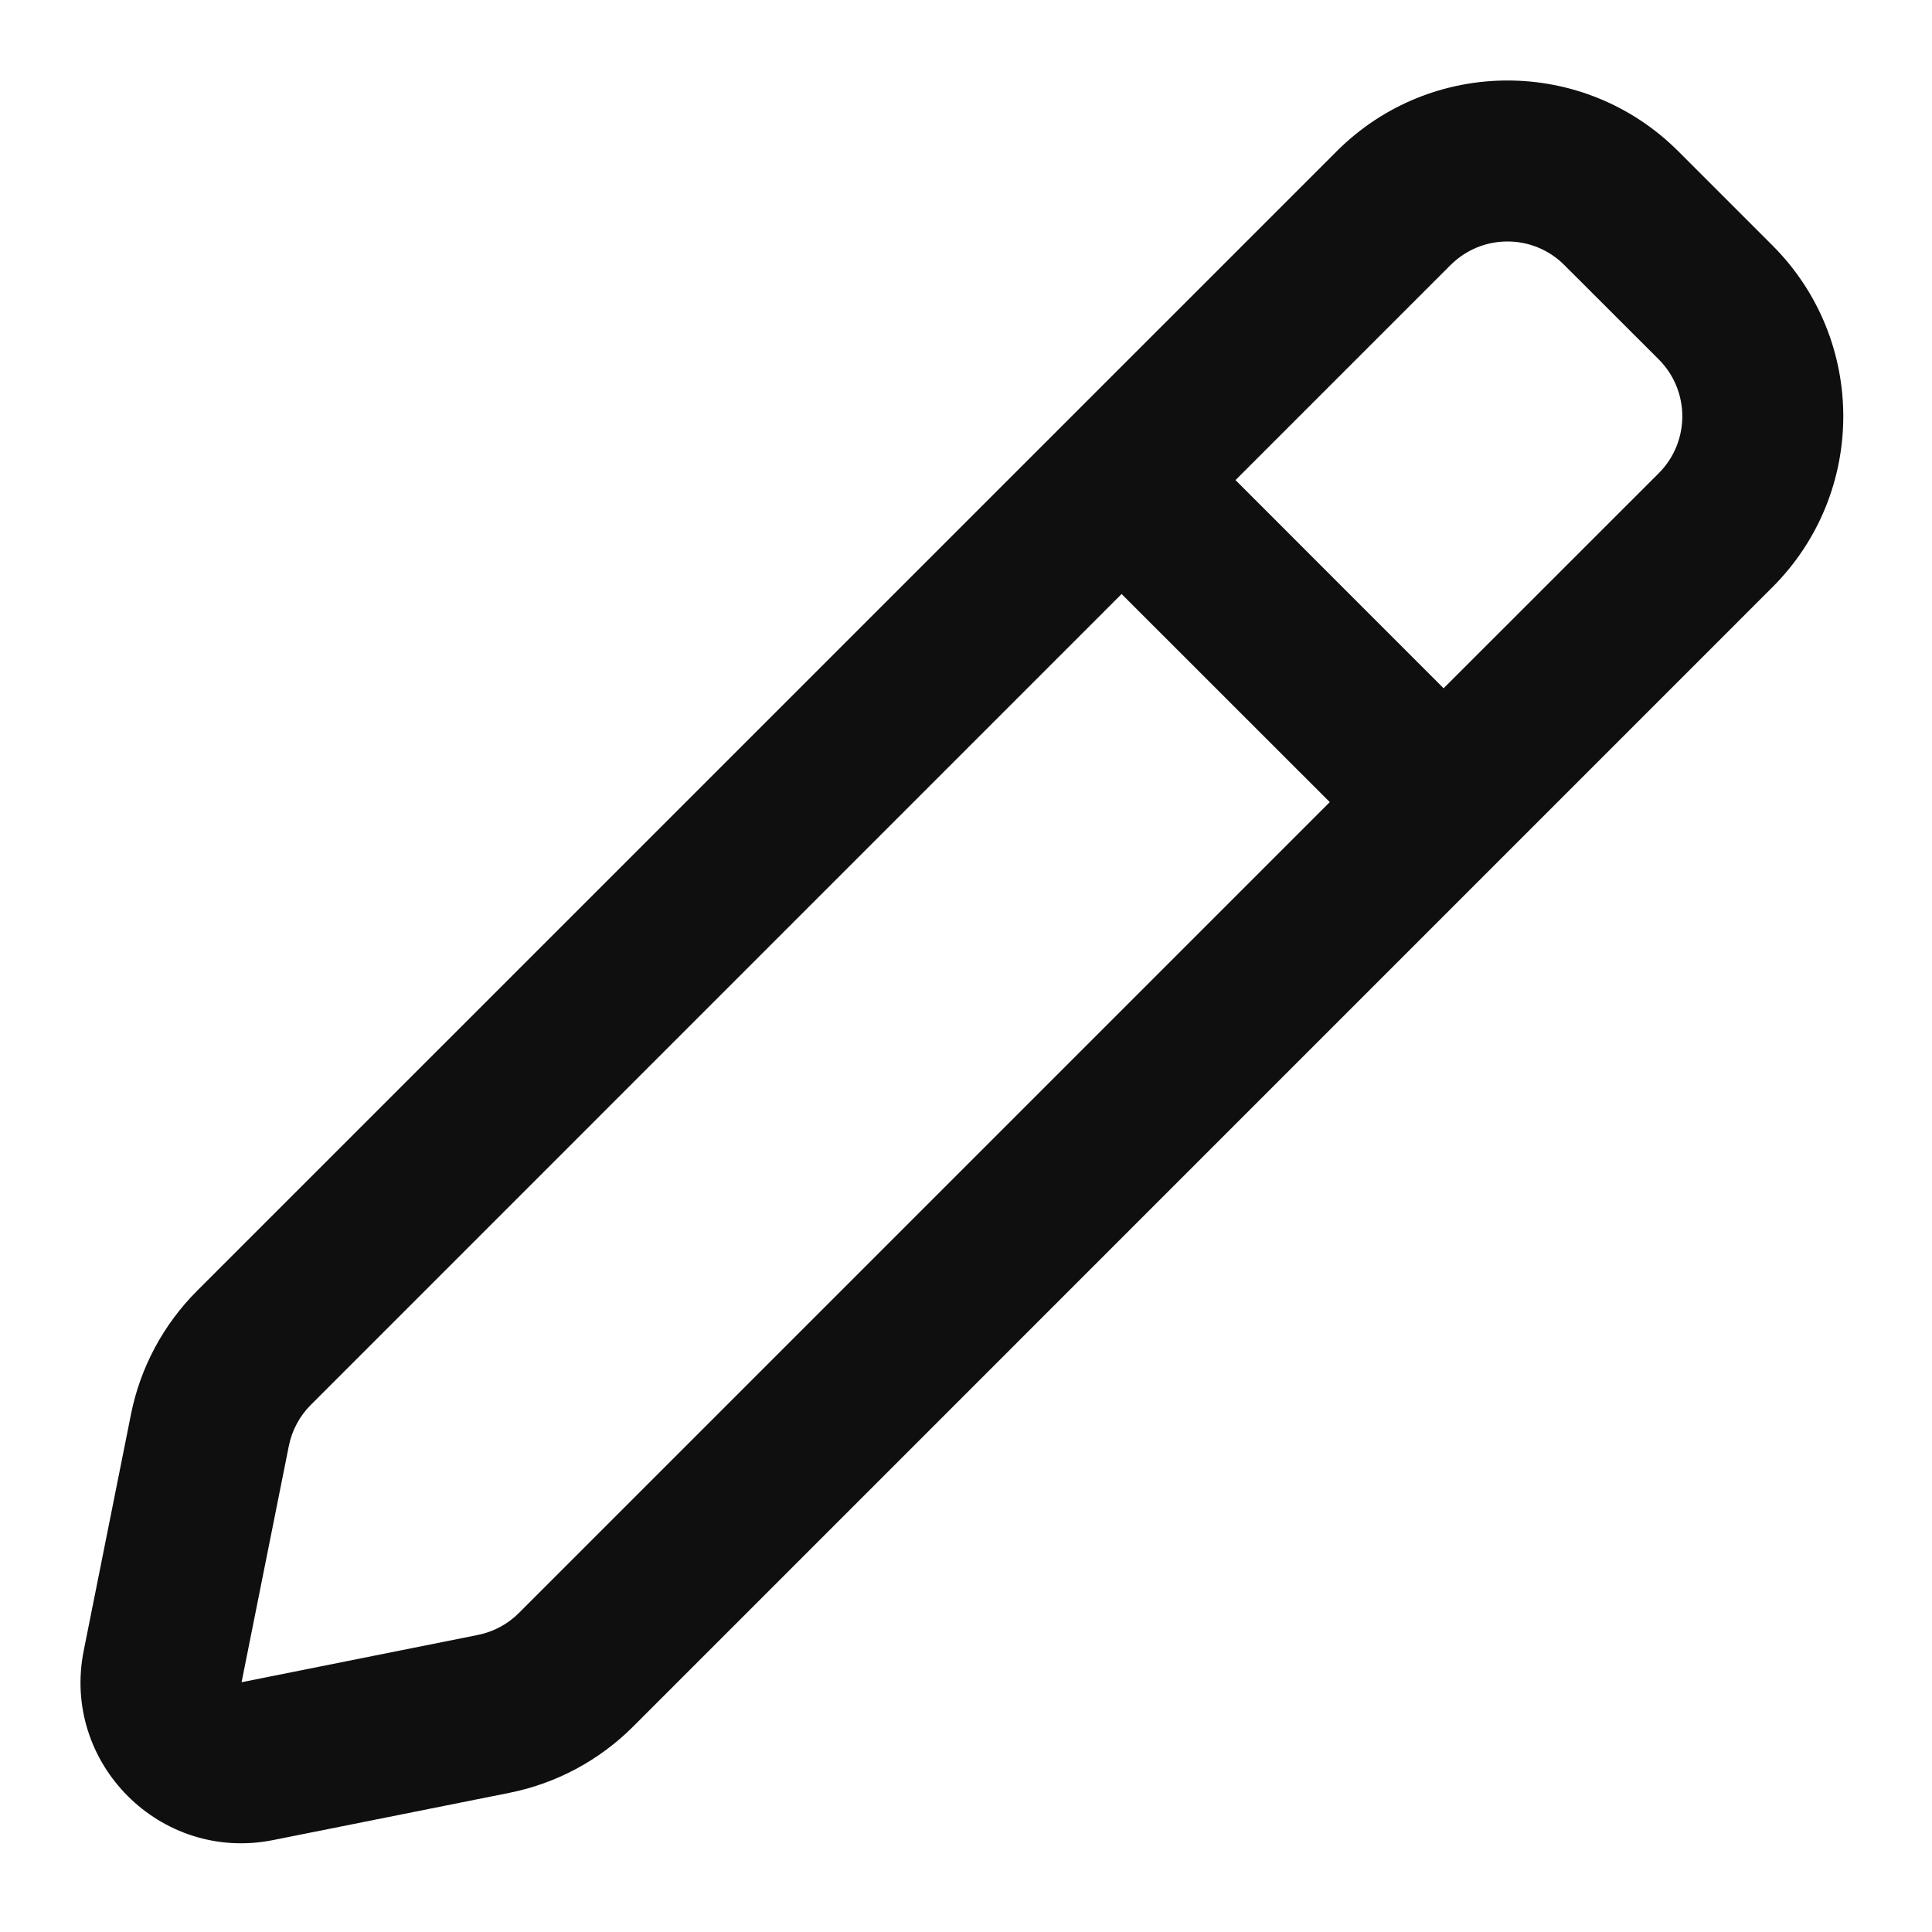
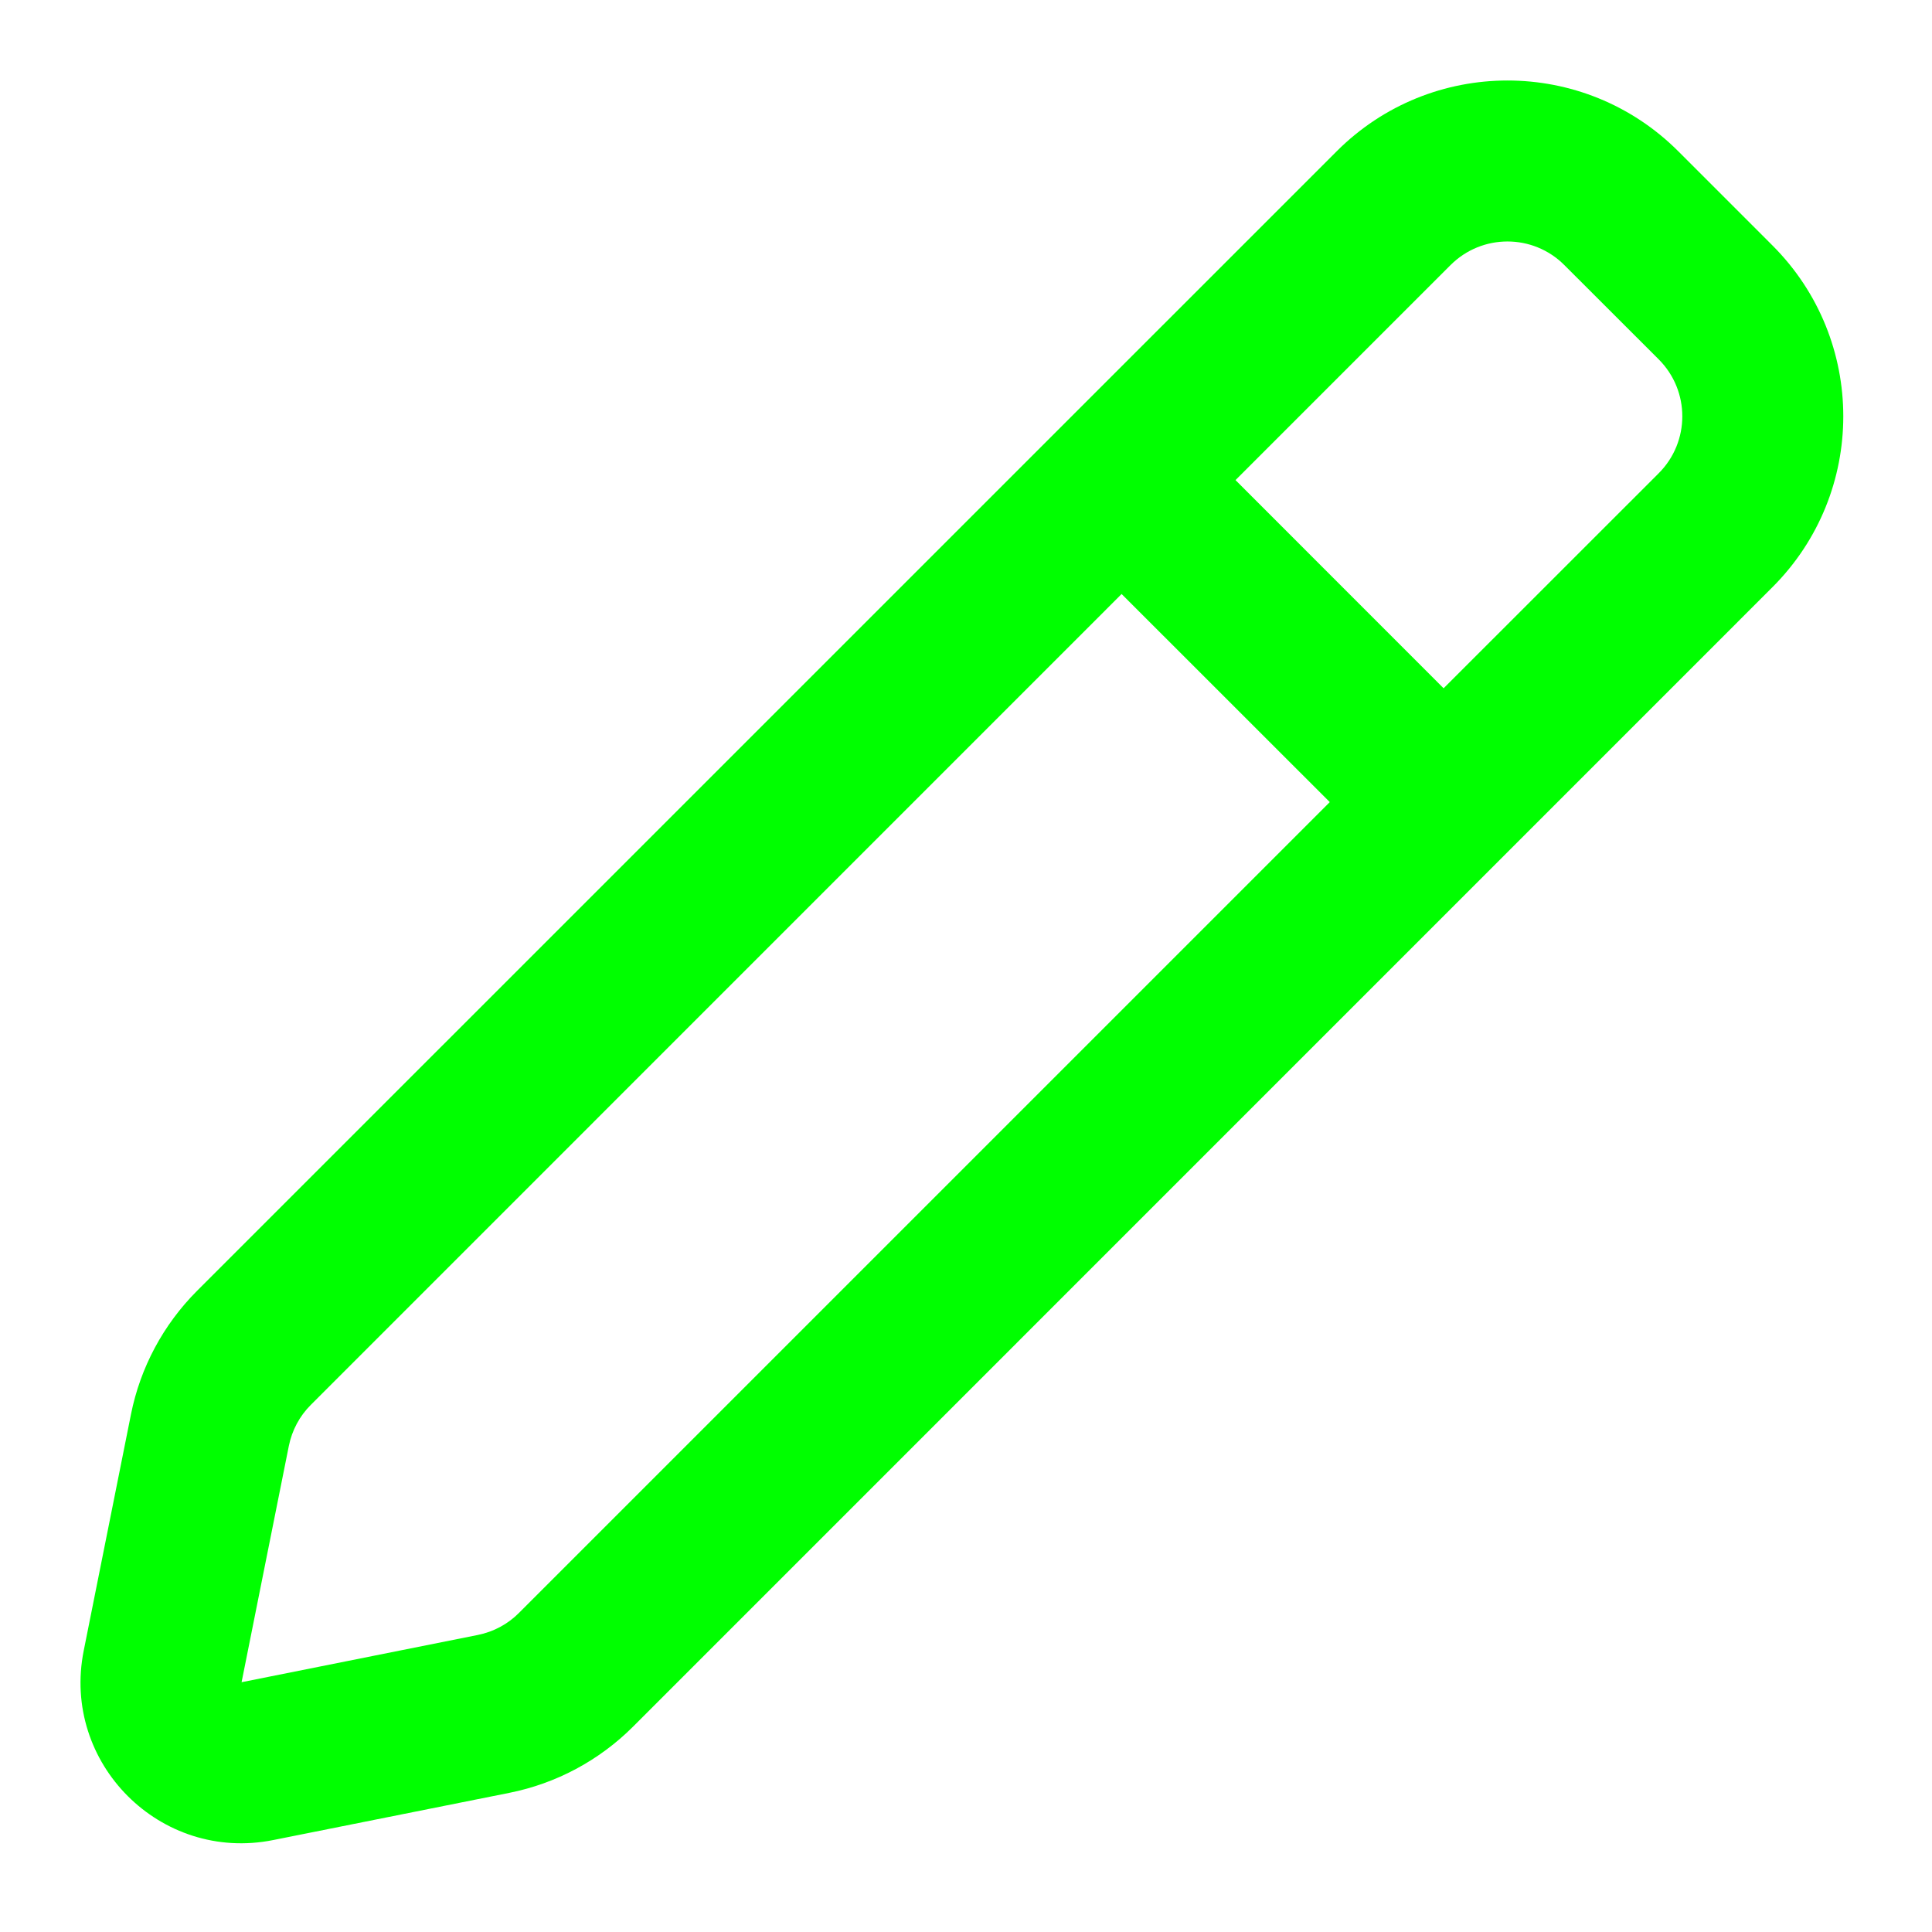
<svg xmlns="http://www.w3.org/2000/svg" width="800px" height="800px" viewBox="0 0 24 24" fill="none">
-   <path fill-rule="evenodd" clip-rule="evenodd" d="M20.848 1.879C19.676 0.707 17.777 0.707 16.605 1.879L2.447 16.036C2.029 16.455 1.743 16.988 1.627 17.569L1.04 20.505C0.76 21.904 1.994 23.138 3.393 22.858L6.329 22.271C6.909 22.155 7.443 21.869 7.862 21.451L22.019 7.293C23.191 6.121 23.191 4.222 22.019 3.05L20.848 1.879ZM18.019 3.293C18.41 2.902 19.043 2.902 19.433 3.293L20.605 4.464C20.996 4.855 20.996 5.488 20.605 5.879L17.933 8.55L15.348 5.964L18.019 3.293ZM13.933 7.379L3.862 17.451C3.722 17.59 3.627 17.768 3.588 17.962L3.001 20.897L5.936 20.31C6.13 20.271 6.308 20.176 6.447 20.036L16.519 9.964L13.933 7.379Z" fill="#0F0F0F" />
+   <path fill-rule="evenodd" clip-rule="evenodd" d="M20.848 1.879C19.676 0.707 17.777 0.707 16.605 1.879L2.447 16.036C2.029 16.455 1.743 16.988 1.627 17.569L1.04 20.505C0.76 21.904 1.994 23.138 3.393 22.858L6.329 22.271C6.909 22.155 7.443 21.869 7.862 21.451L22.019 7.293C23.191 6.121 23.191 4.222 22.019 3.05L20.848 1.879ZM18.019 3.293C18.41 2.902 19.043 2.902 19.433 3.293L20.605 4.464C20.996 4.855 20.996 5.488 20.605 5.879L17.933 8.55L15.348 5.964L18.019 3.293ZM13.933 7.379L3.862 17.451C3.722 17.59 3.627 17.768 3.588 17.962L3.001 20.897L5.936 20.31C6.13 20.271 6.308 20.176 6.447 20.036L16.519 9.964L13.933 7.379Z" fill="#00ff00" />
</svg>
